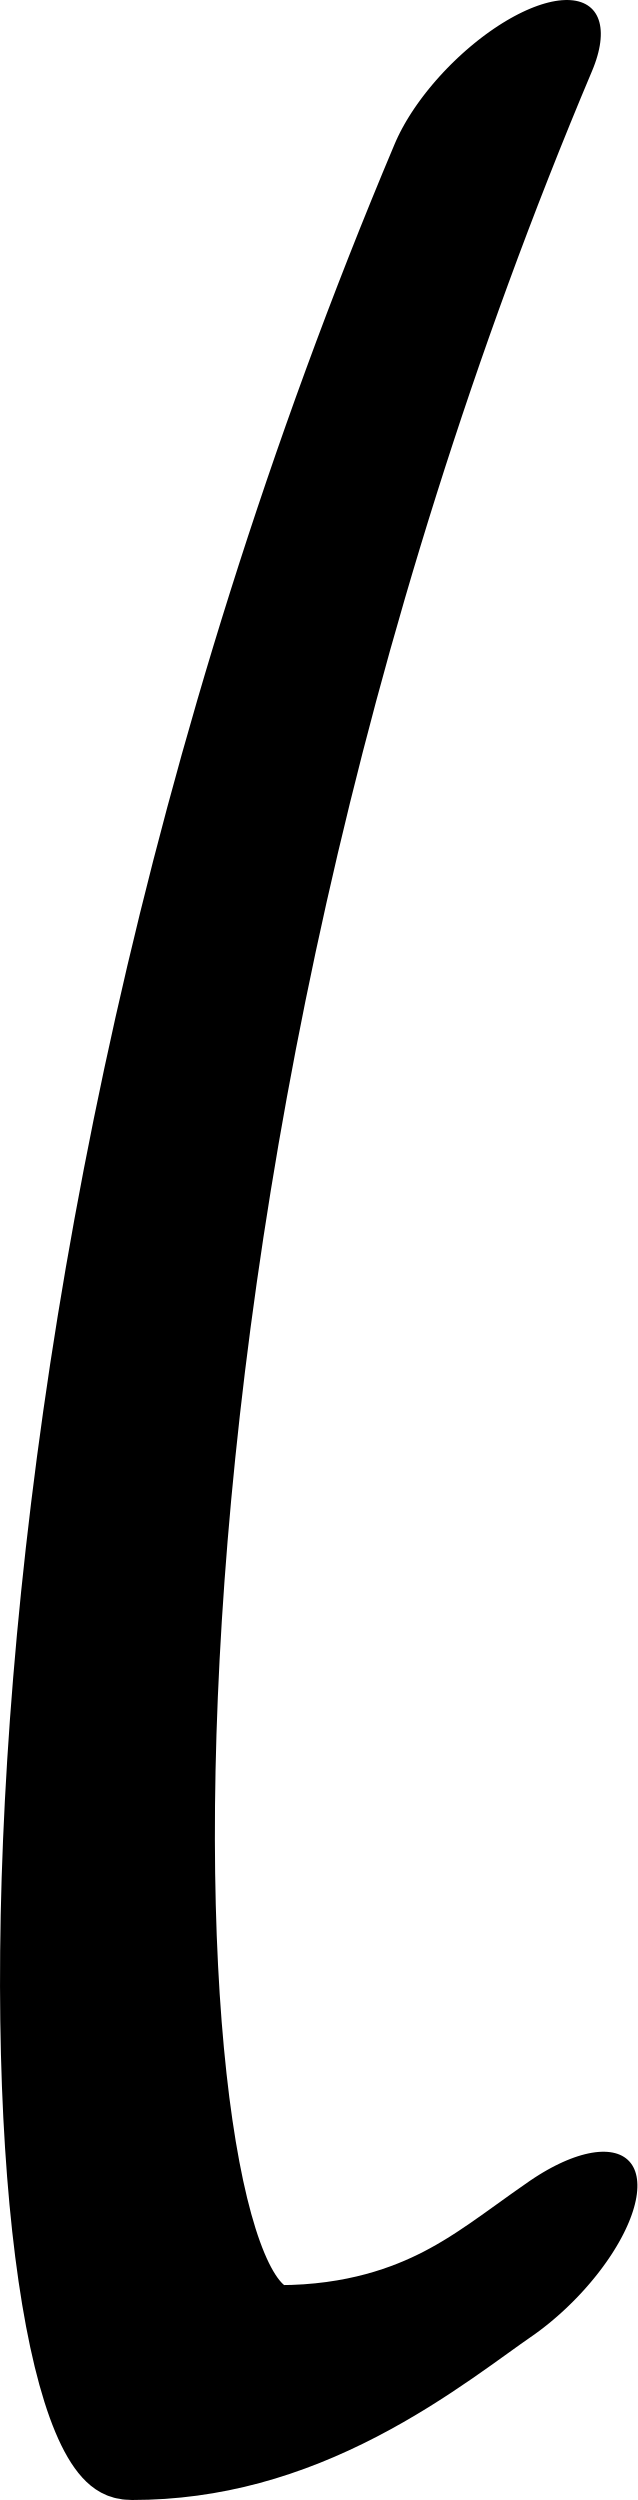
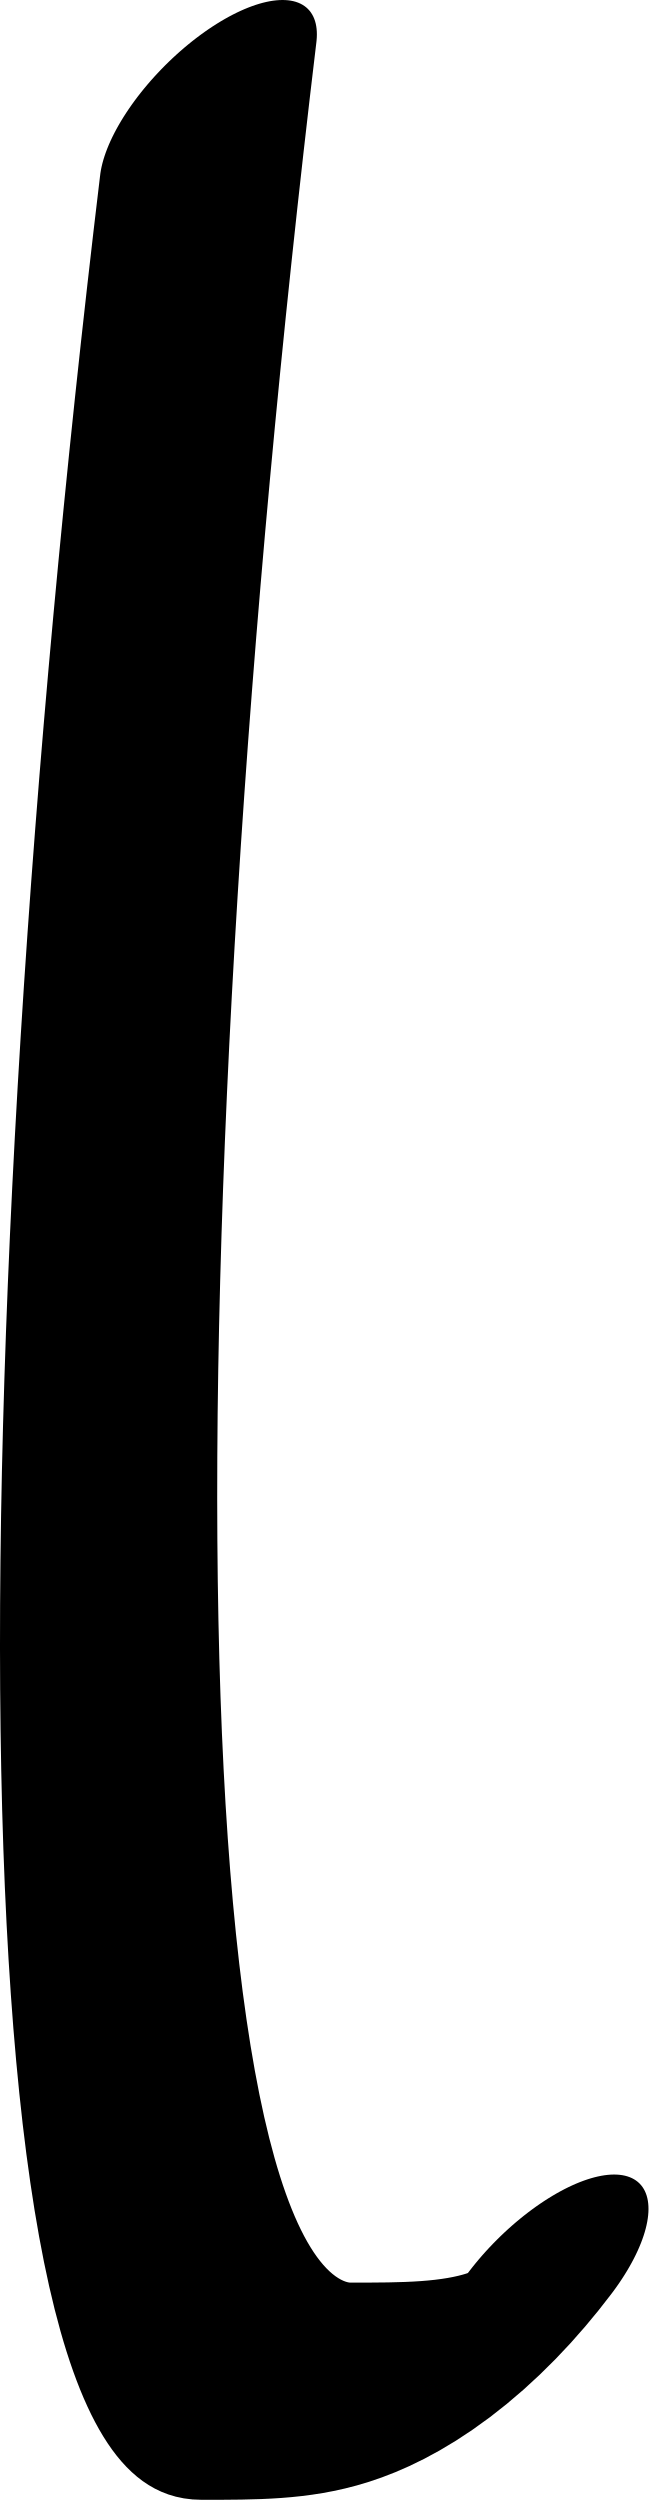
- <svg xmlns="http://www.w3.org/2000/svg" width="225.807" height="885.653" viewBox="0 0 225.807 885.653" version="1.1" id="svg5" xml:space="preserve">
+ <svg xmlns="http://www.w3.org/2000/svg" width="227.261" height="876.122" viewBox="0 0 227.261 876.122" version="1.1" id="svg5" xml:space="preserve">
  <defs id="defs2" />
-   <g style="display:inline" id="g244" transform="translate(-242.4836,-315.2626)">
-     <g id="use1293-6" transform="matrix(0.3339606,0.3339606,-0.7706967,0.7706967,961.7819,118.6064)" style="display:inline">
-       <path style="fill:none;stroke:#000000;stroke-width:90.624;stroke-linecap:round;stroke-linejoin:round;stroke-dasharray:none" d="m -463.824,505.536 c 360.349,383.86 989.803,621.487 1059.301,591.372 83.609,-36.23 89.698,-77.793 101.371,-105.246" id="path108022" />
+   <g style="display:inline" id="g244" transform="translate(-462.4637,-315.2626)">
+     <g id="use1293-6" transform="matrix(0.3339606,0.3339606,-0.7706967,0.7706967,1572.216,109.0122)" style="display:inline">
+       <path style="fill:none;stroke:#000000;stroke-width:90.624;stroke-linecap:round;stroke-linejoin:round;stroke-dasharray:none" d="M -1186.448,831.114 C -638.139,1133.527 -63.584,1382.494 46.763,1334.678 103.162,1310.239 142.292,1293.284 128.492,1250.118" id="path4641" />
    </g>
  </g>
</svg>
